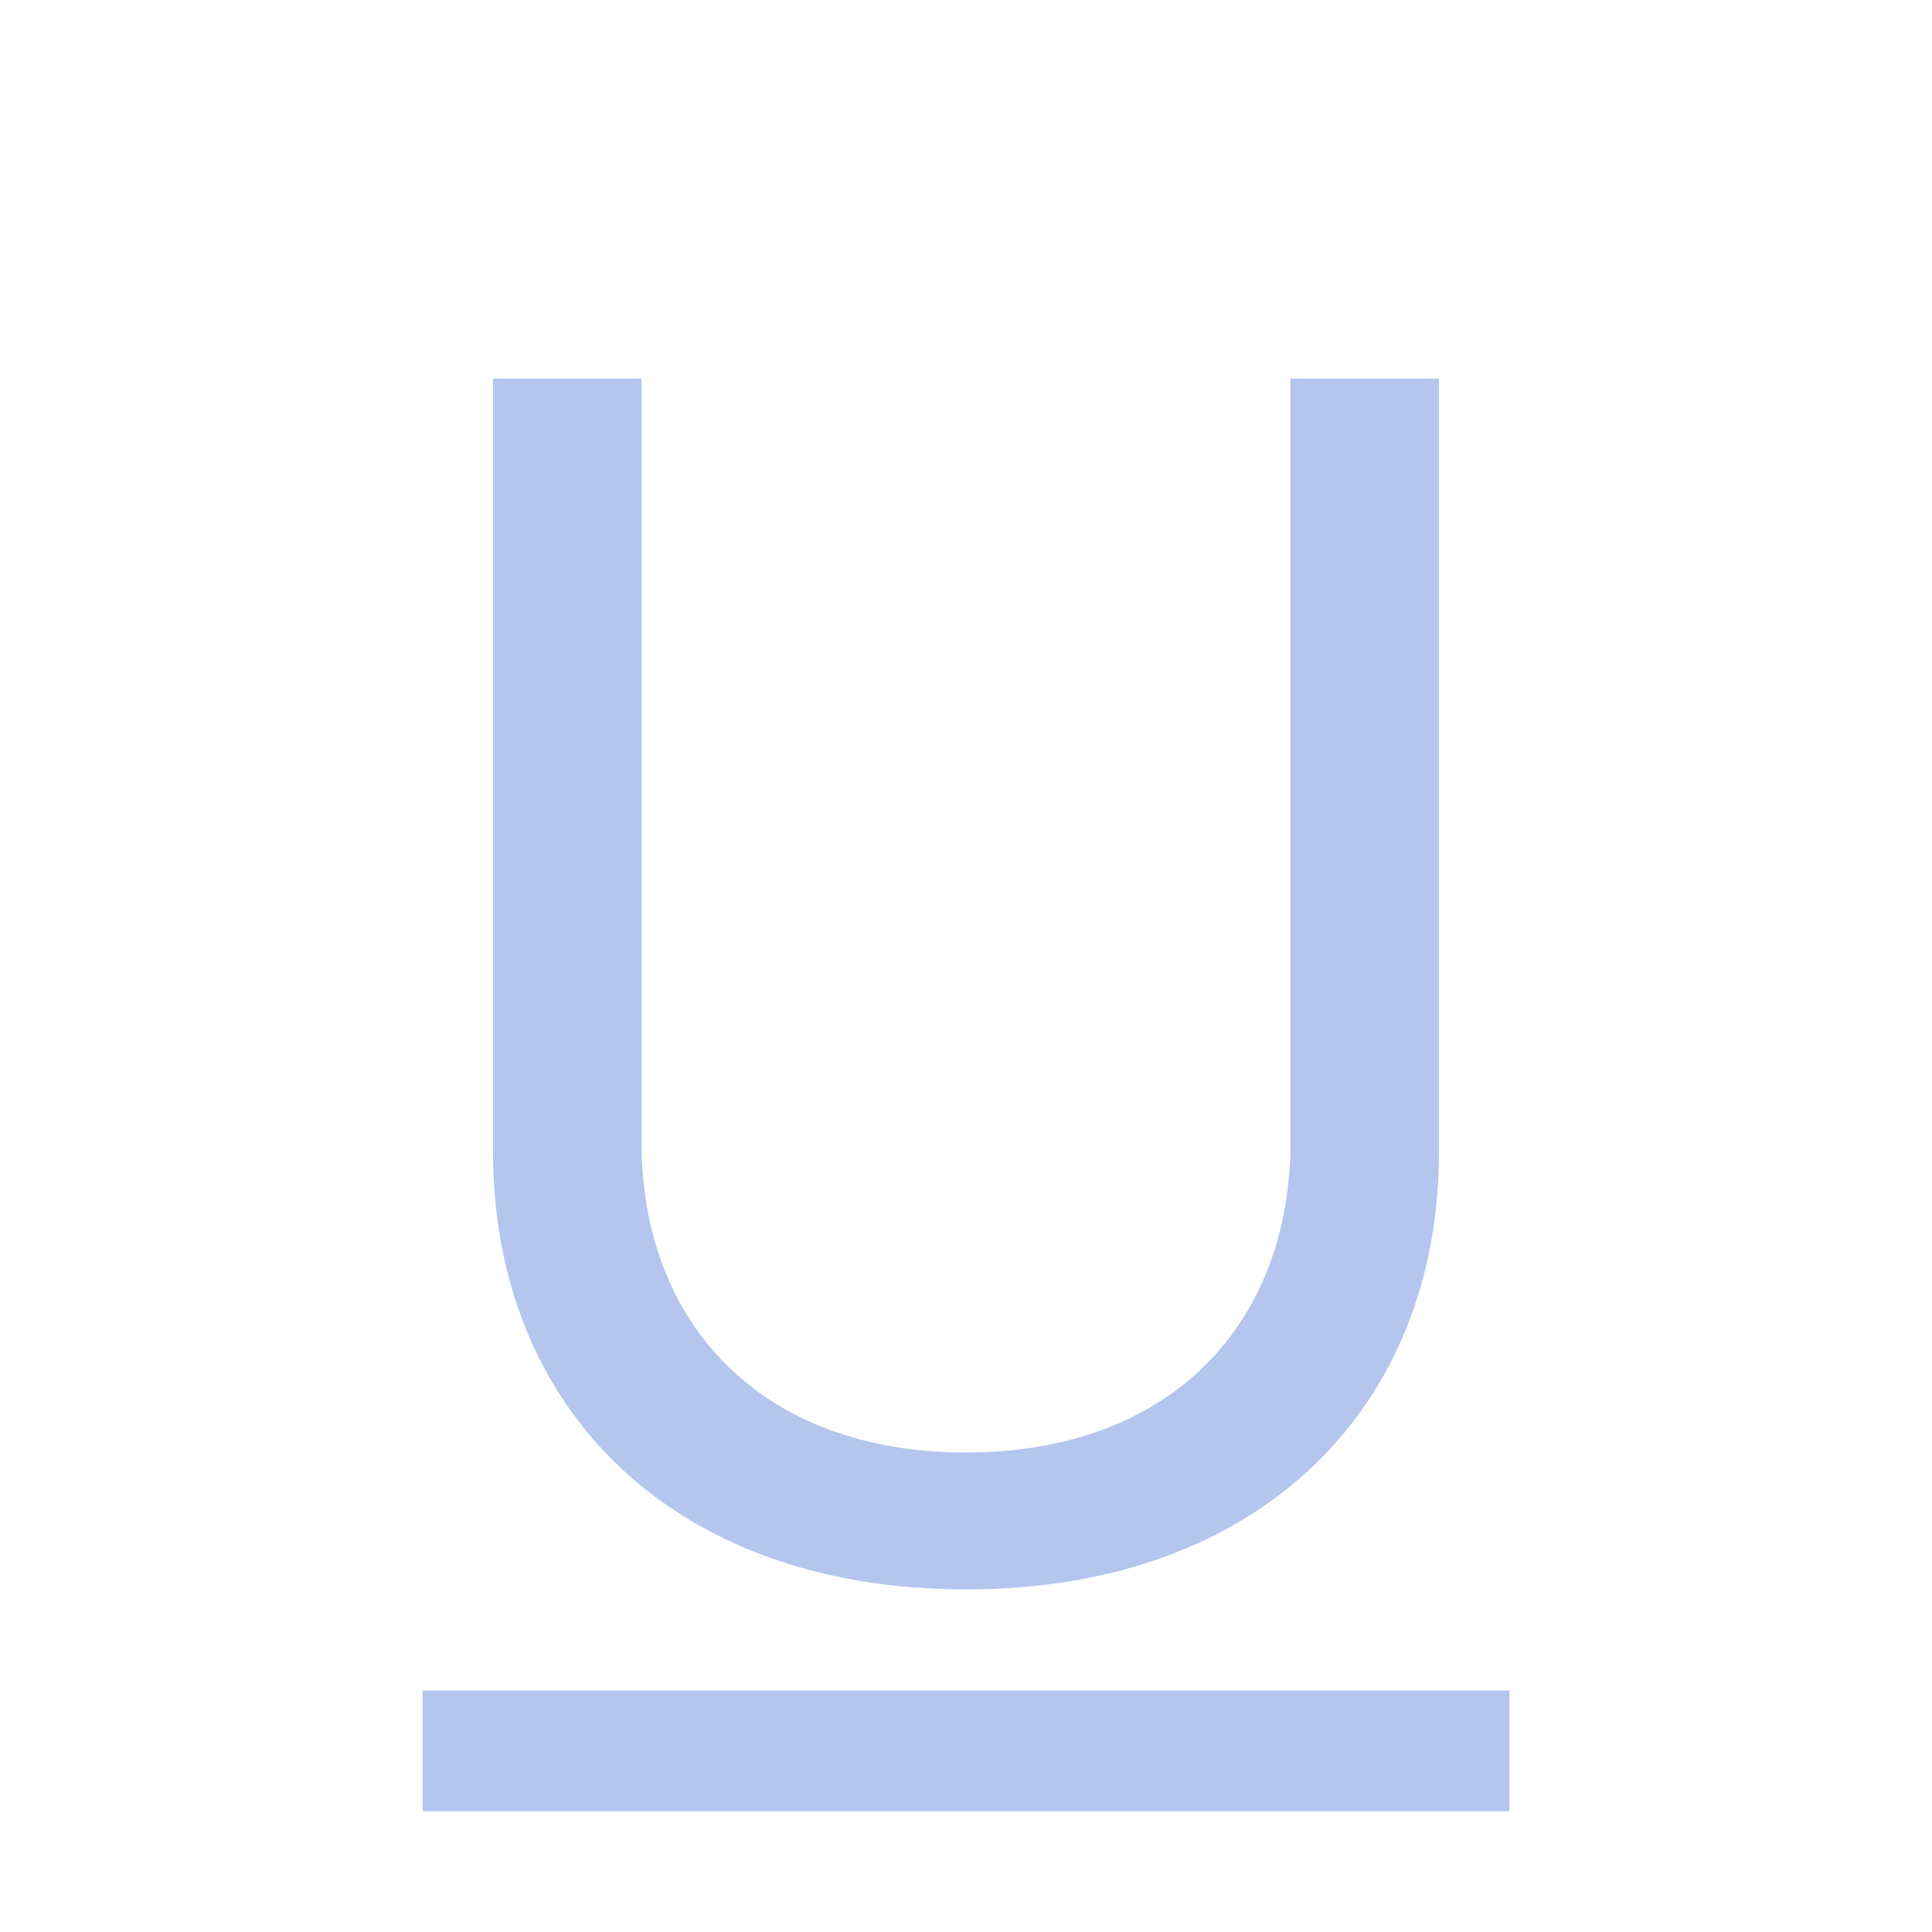
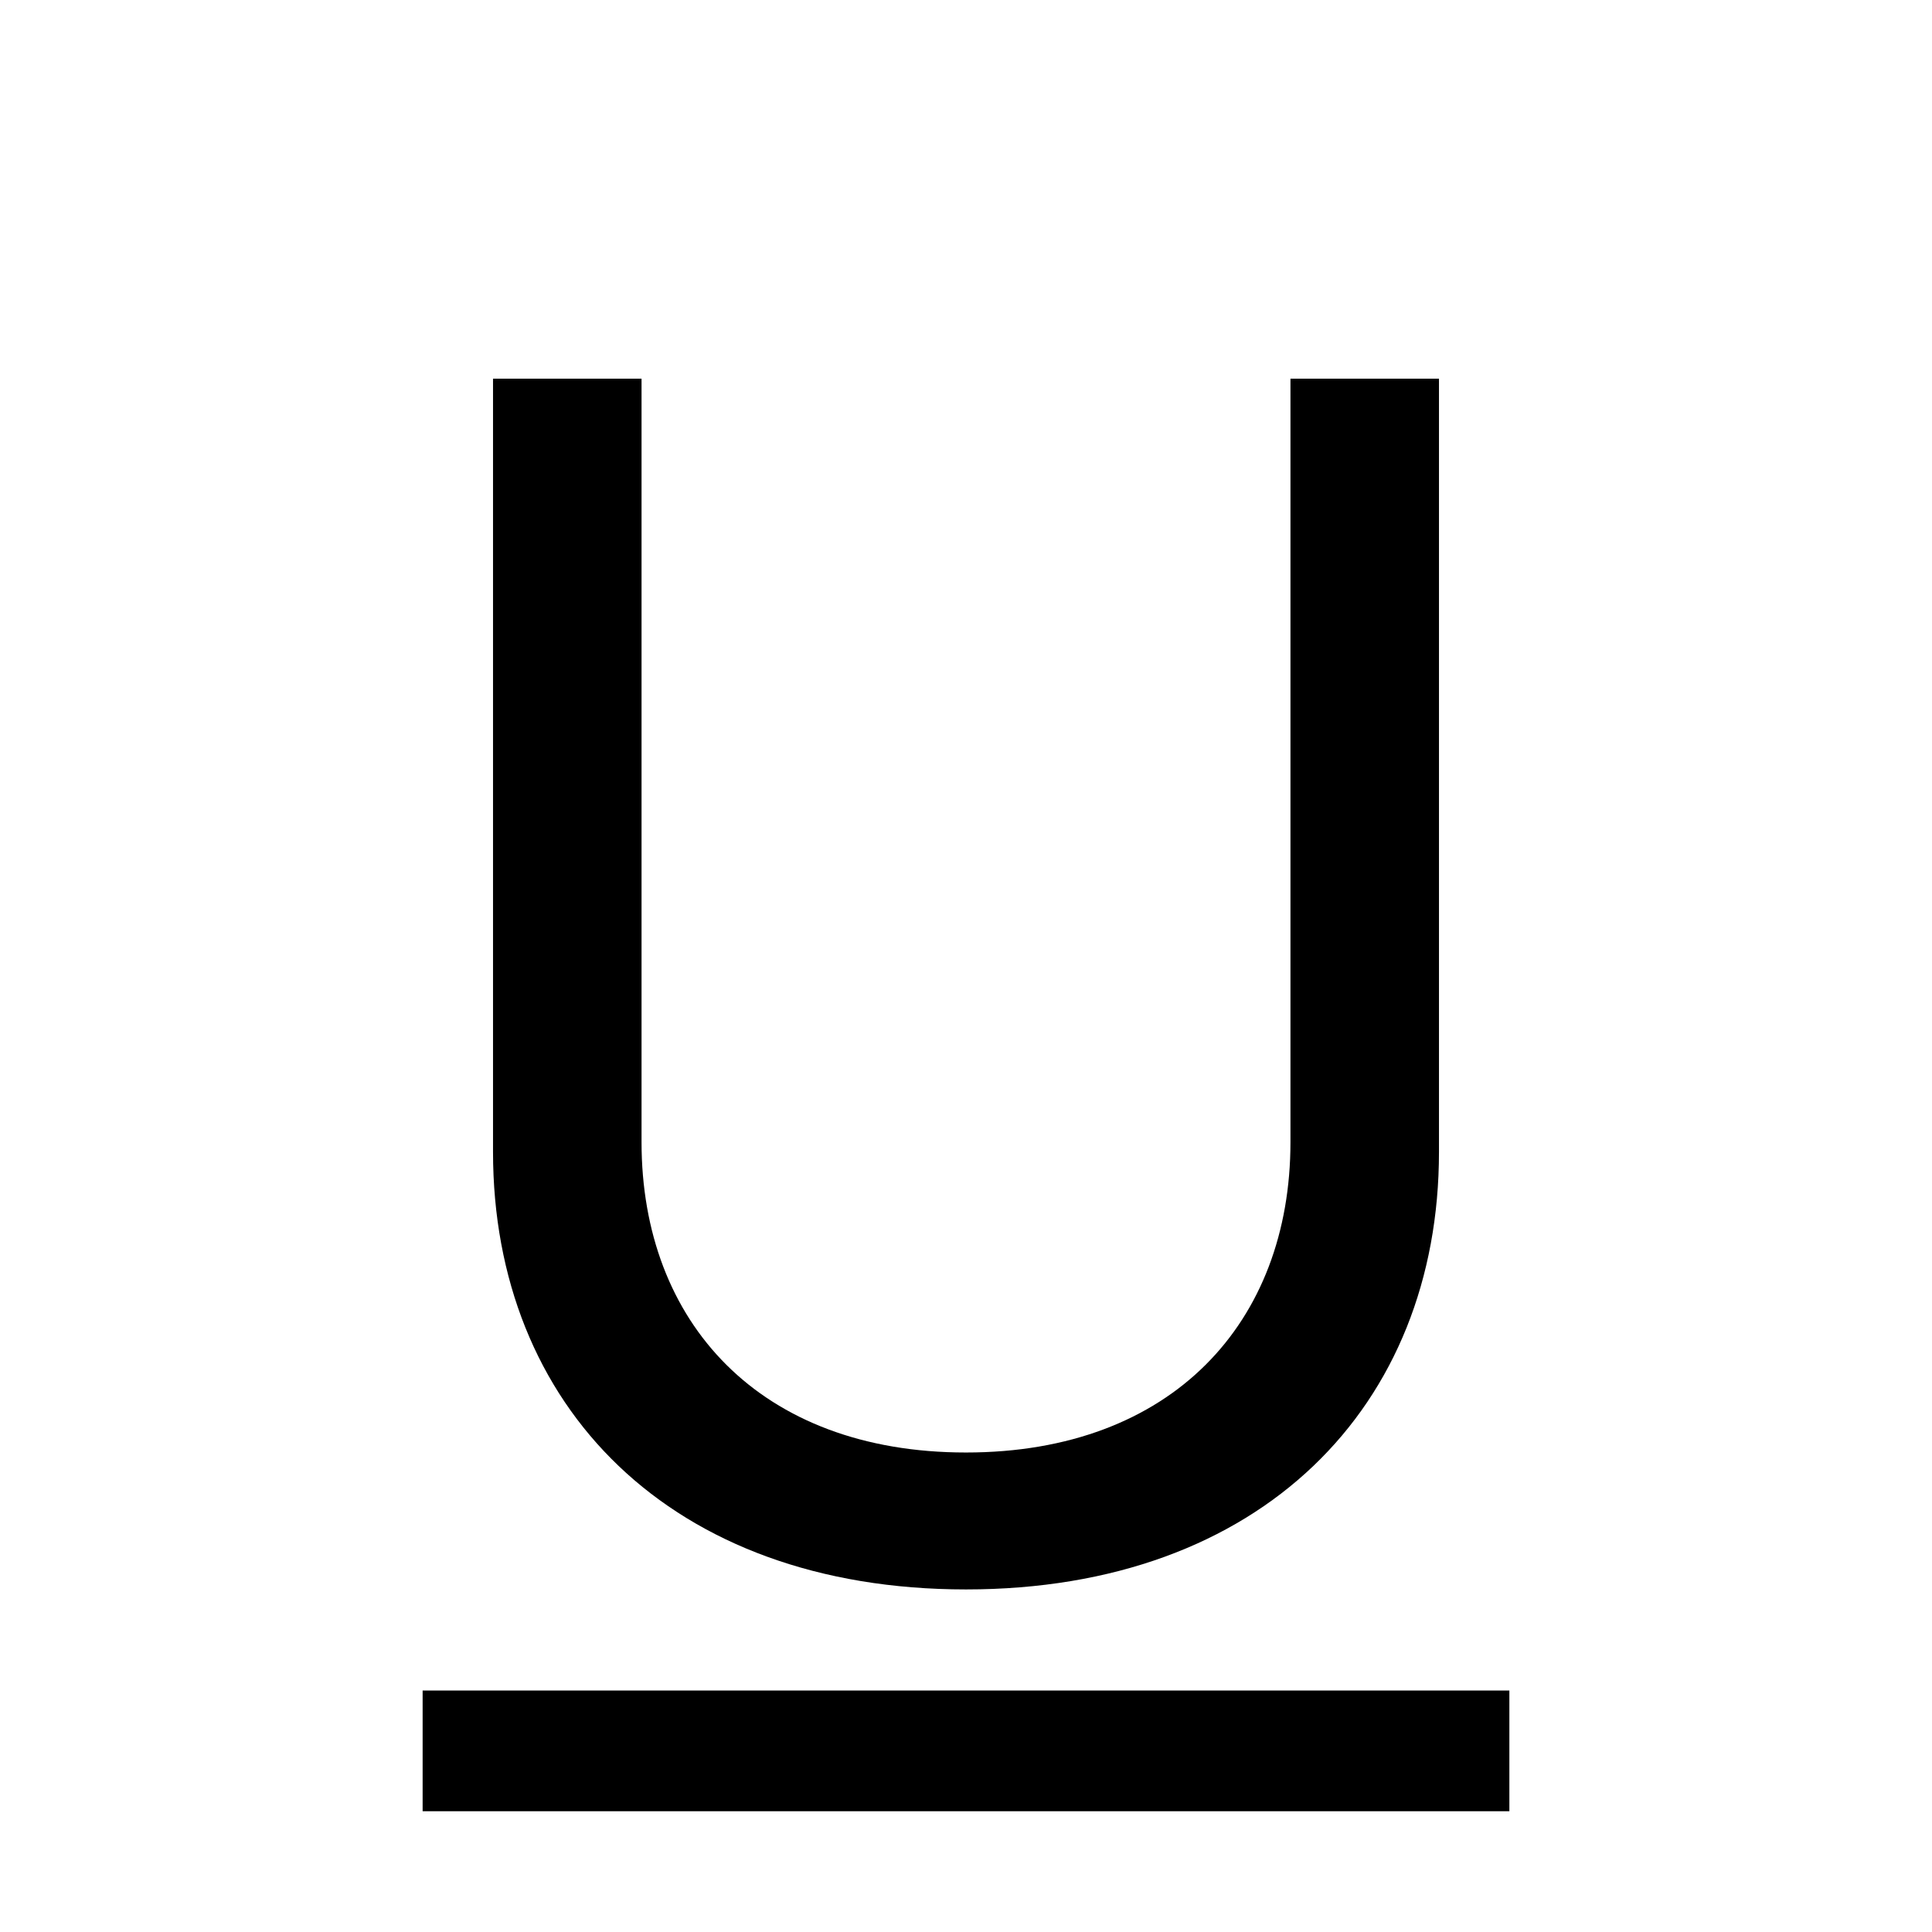
- <svg xmlns="http://www.w3.org/2000/svg" width="16" height="16" fill="#B4C6EE" class="bi bi-type-underline" viewBox="0 0 16 16">
+ <svg xmlns="http://www.w3.org/2000/svg" width="16" height="16" fill="currentColor" class="bi bi-type-underline" viewBox="0 0 16 16">
  <path d="M5.313 3.136h-1.23V9.54c0 2.105 1.47 3.623 3.917 3.623s3.917-1.518 3.917-3.623V3.136h-1.23v6.323c0 1.49-.978 2.57-2.687 2.57-1.709 0-2.687-1.08-2.687-2.57V3.136zM12.5 15h-9v-1h9v1z" />
</svg>
